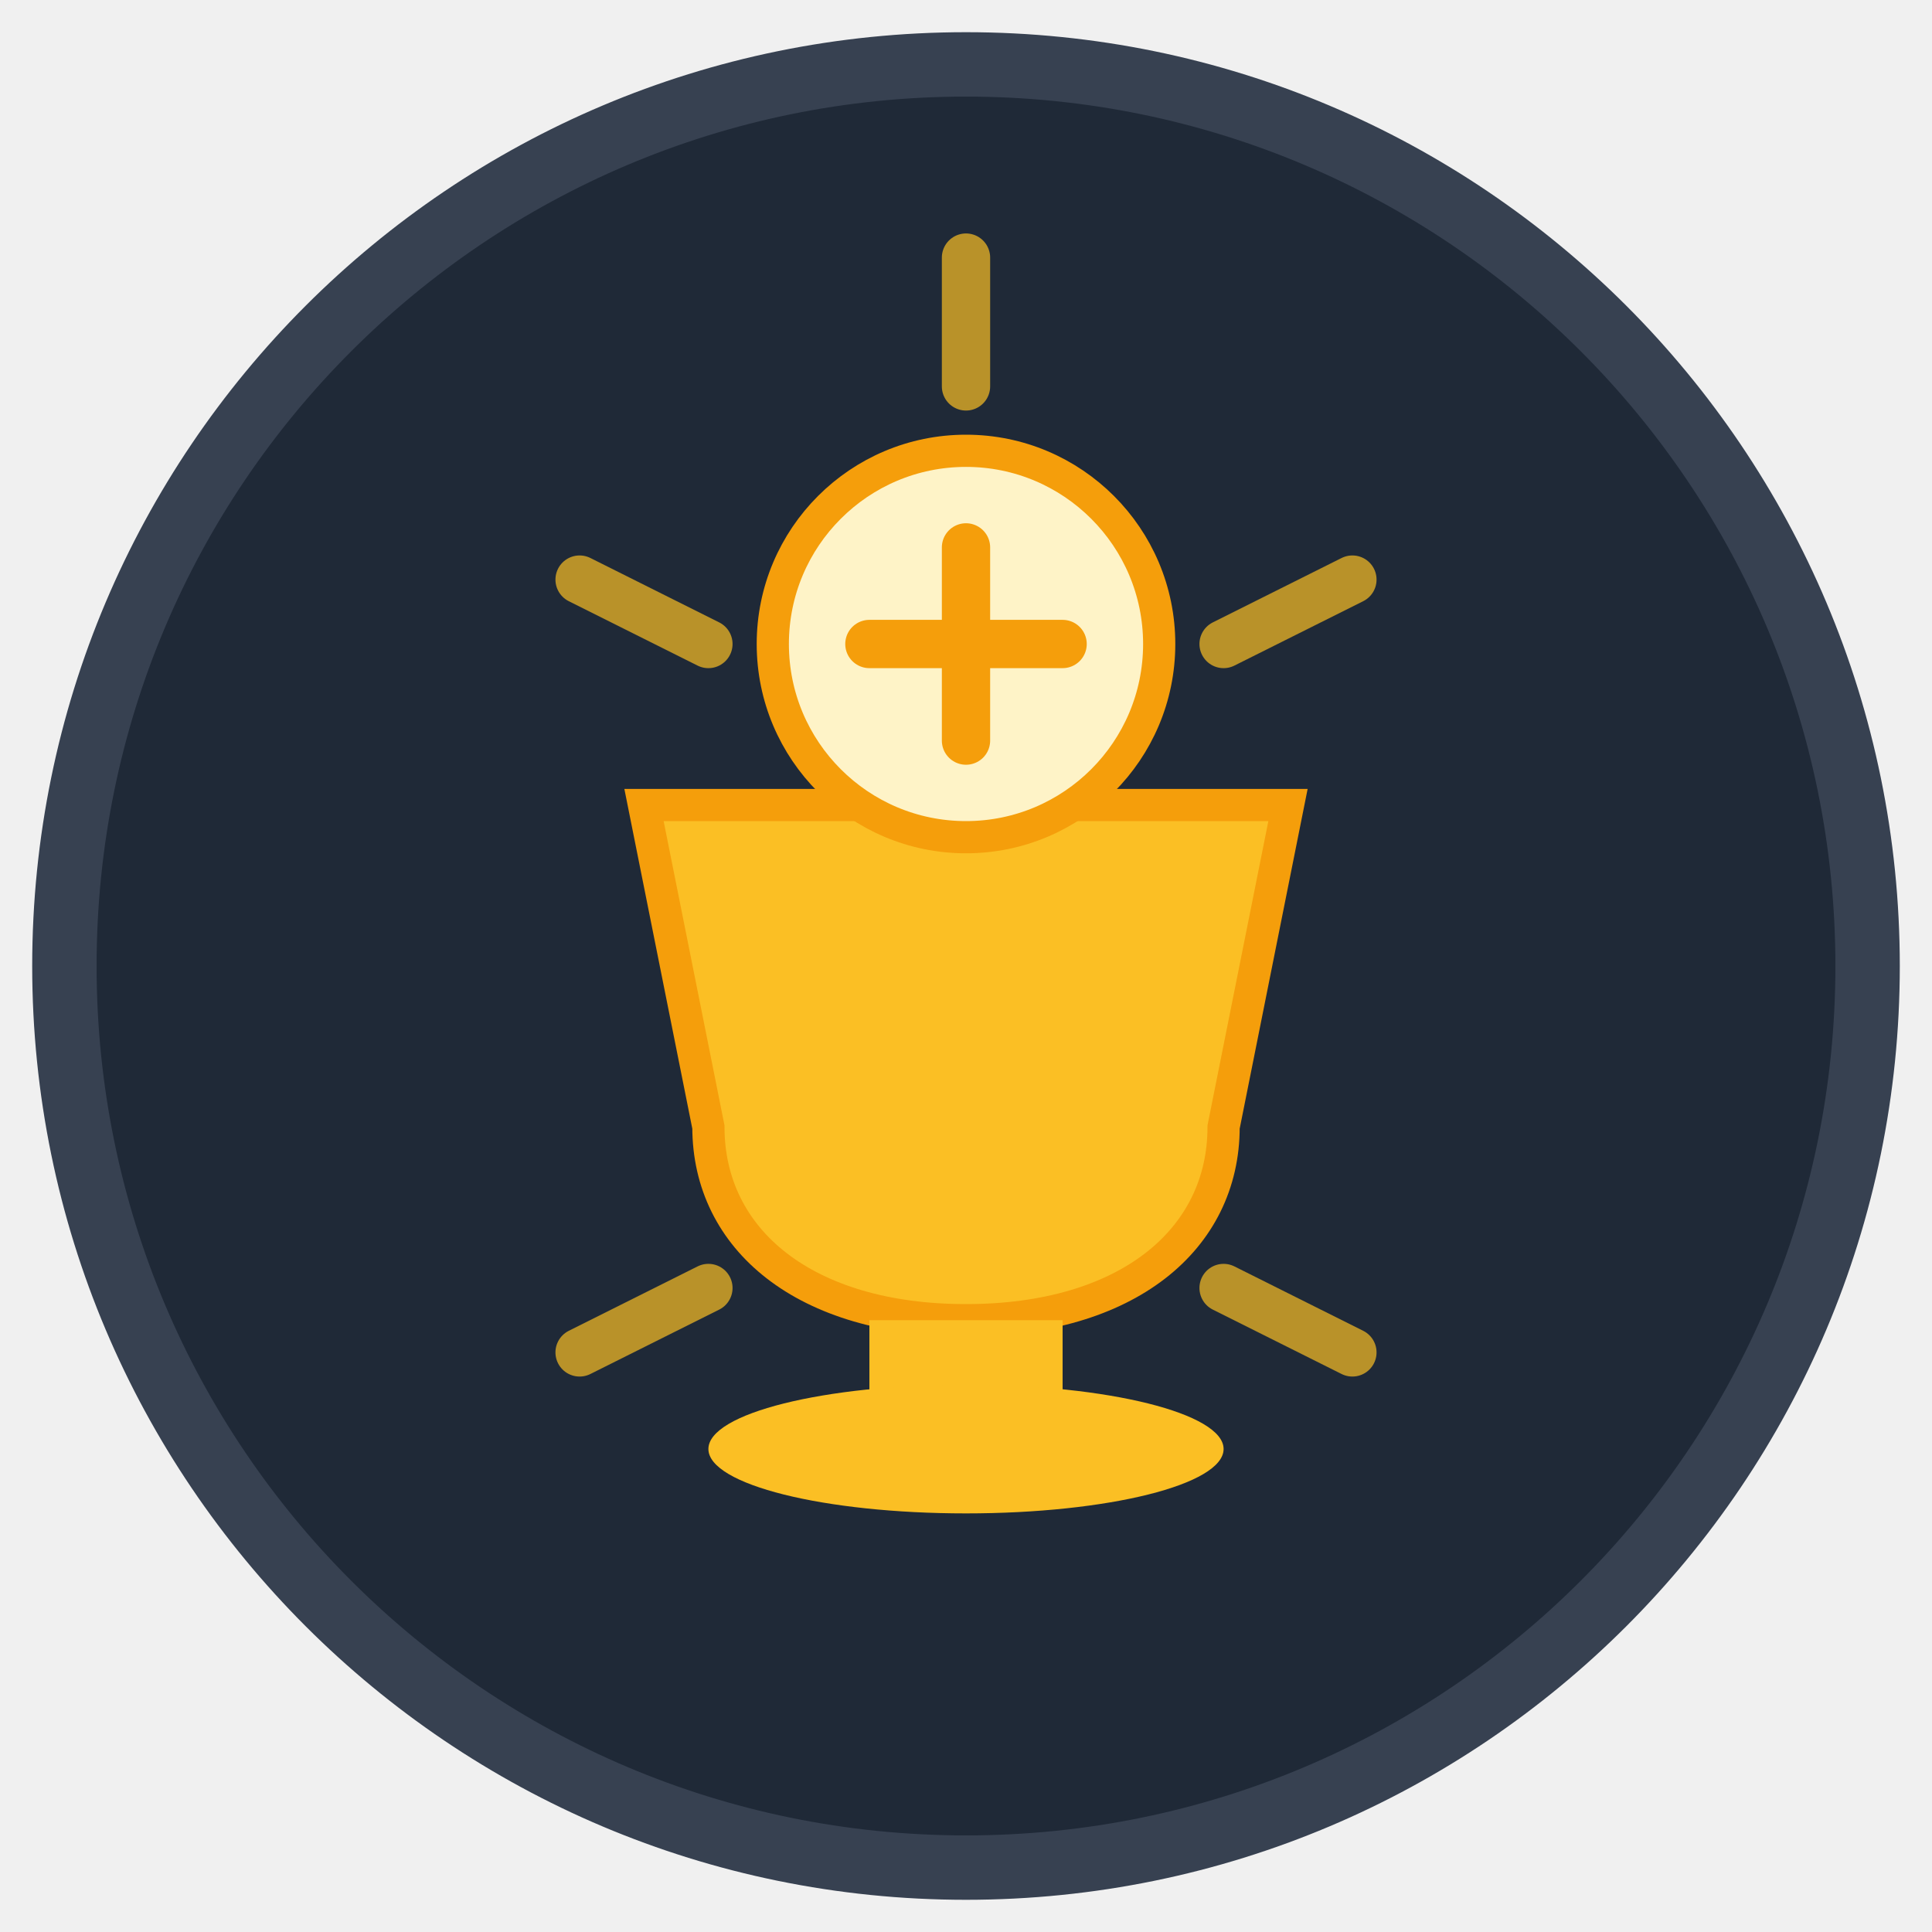
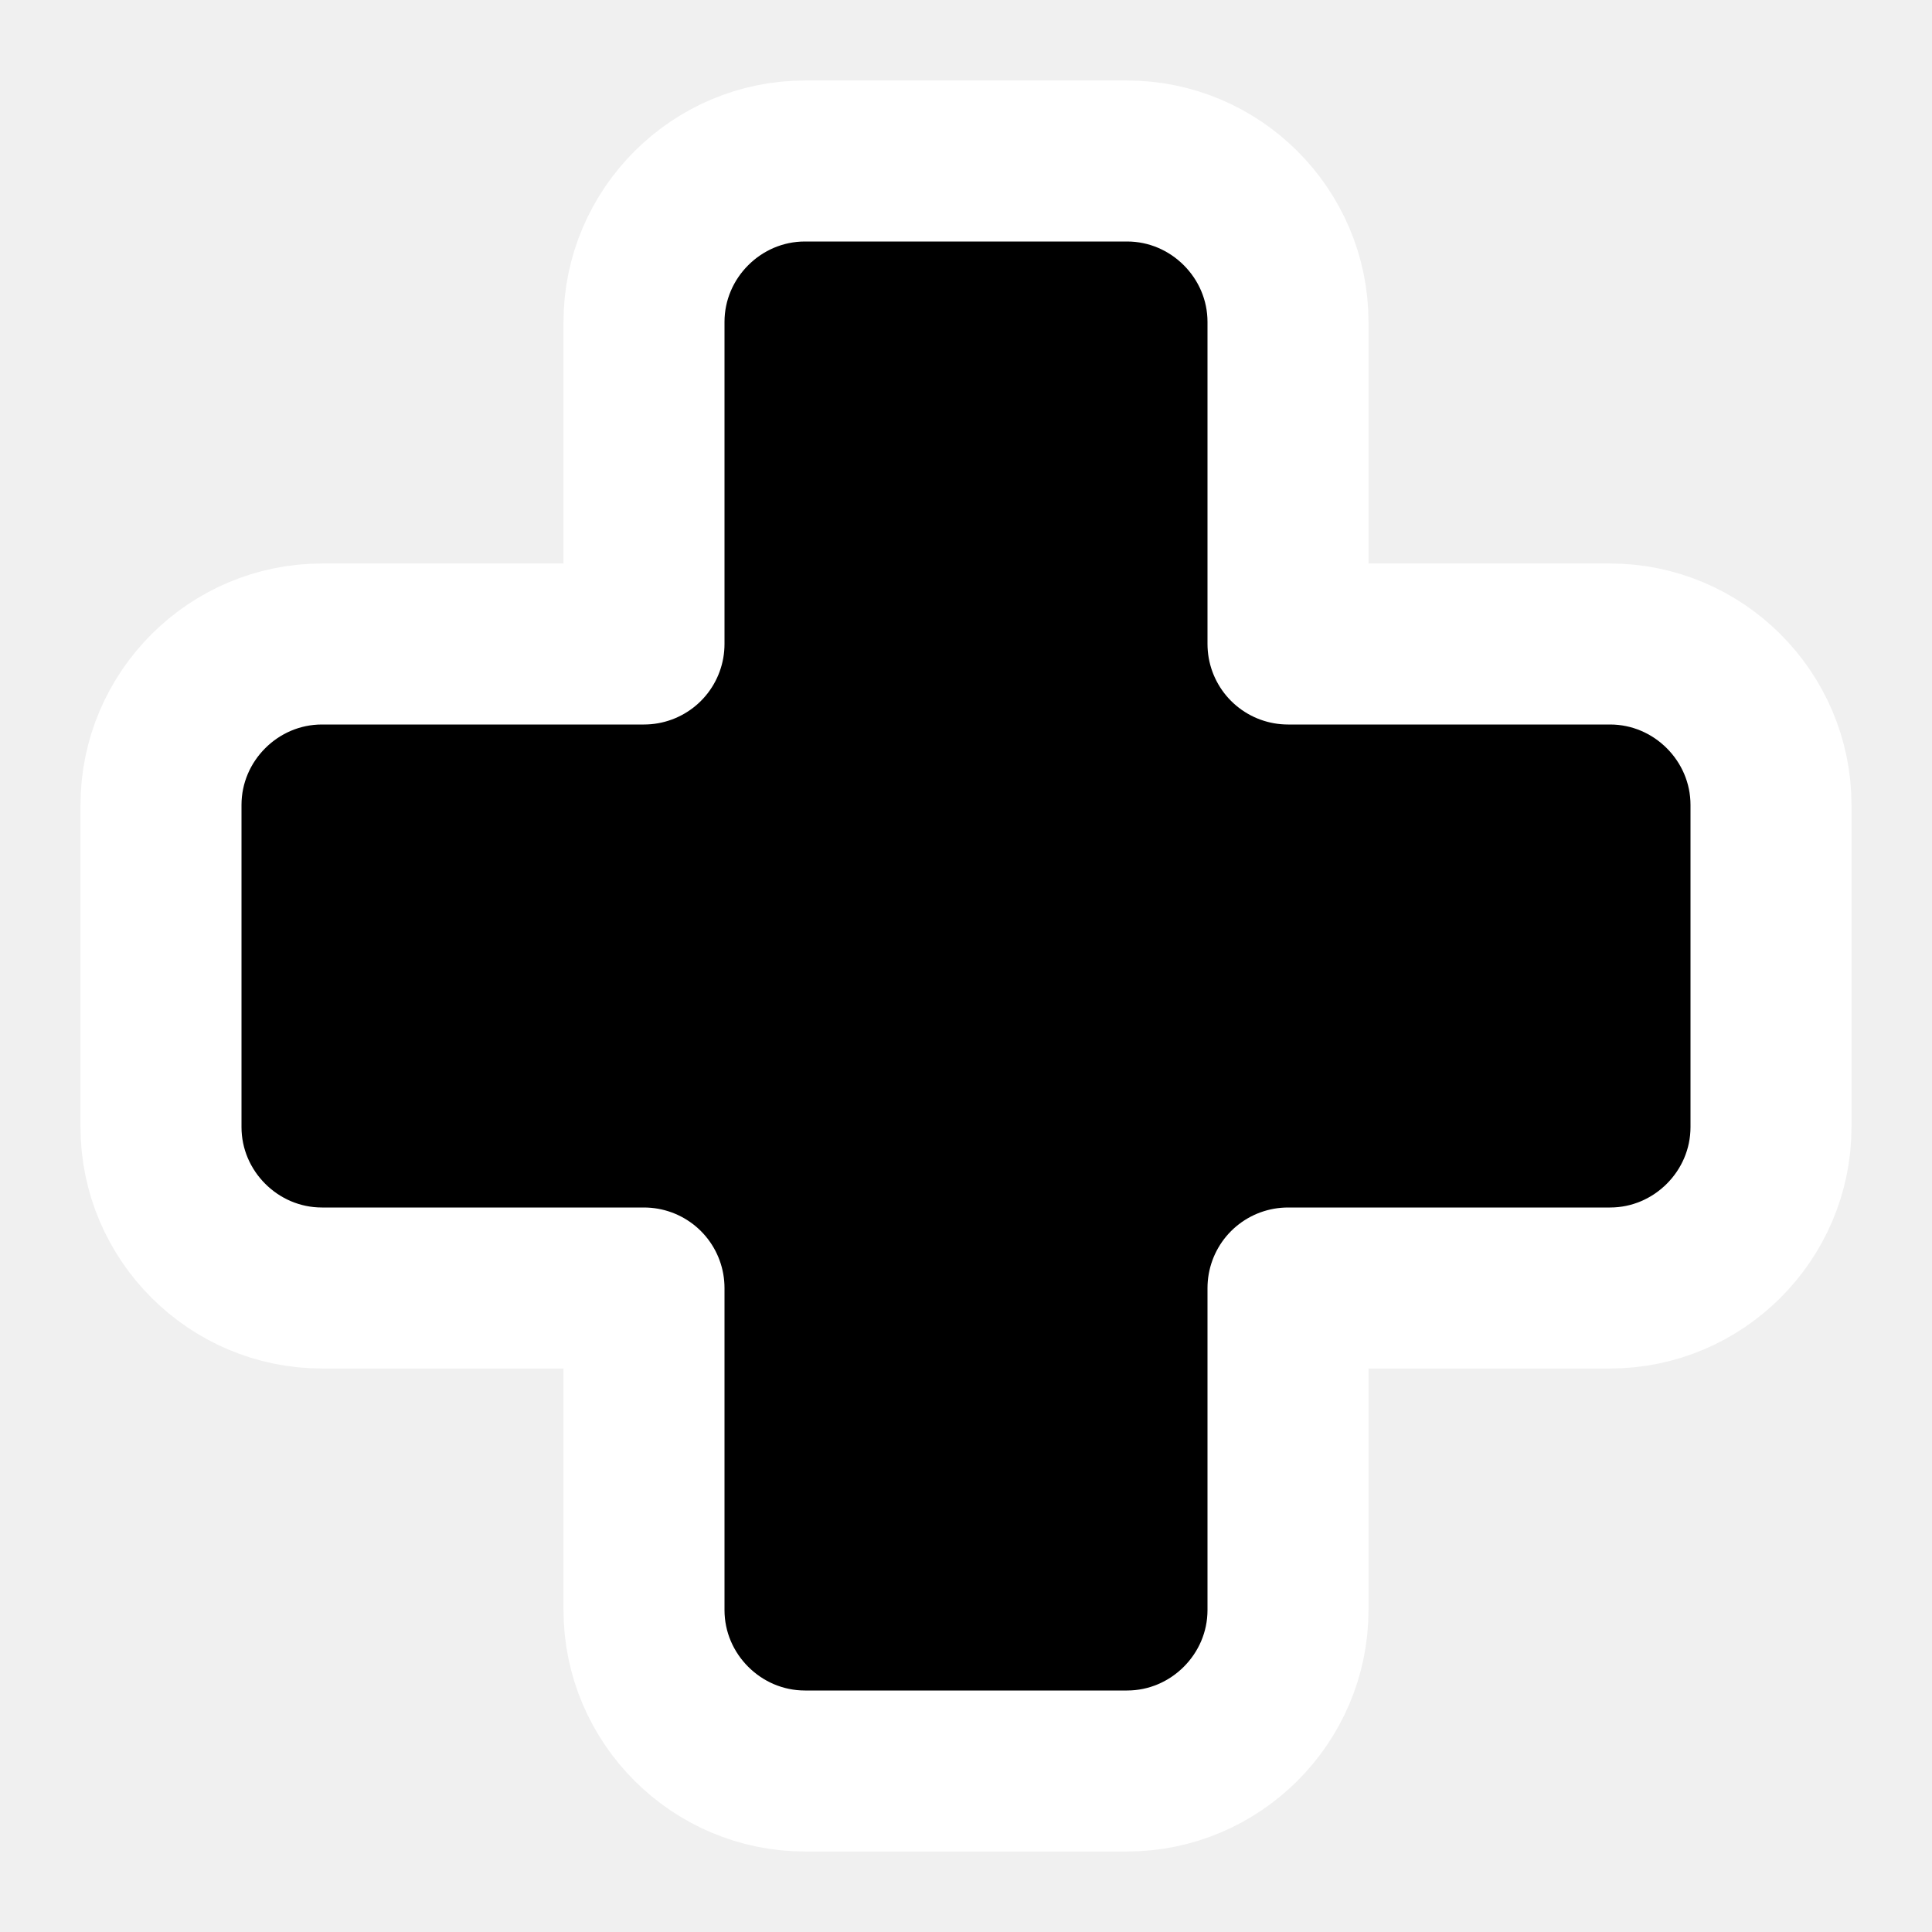
- <svg xmlns="http://www.w3.org/2000/svg" viewBox="0 0 60 60" fill="none">
-   <circle cx="30" cy="30" r="28" fill="#1f2937" stroke="#374151" stroke-width="2" />
-   <path d="M20 25 L40 25 L38 35 C38 38.5 35 41 30 41 C25 41 22 38.5 22 35 L20 25 Z" fill="#fbbf24" stroke="#f59e0b" stroke-width="1" />
-   <rect x="27" y="41" width="6" height="4" fill="#fbbf24" />
-   <ellipse cx="30" cy="45" rx="8" ry="2" fill="#fbbf24" />
-   <circle cx="30" cy="20" r="6" fill="#fef3c7" stroke="#f59e0b" stroke-width="1" />
-   <path d="M30 17 L30 23 M27 20 L33 20" stroke="#f59e0b" stroke-width="1.5" stroke-linecap="round" />
-   <path d="M30 8 L30 12 M42 18 L38 20 M42 42 L38 40 M18 18 L22 20 M18 42 L22 40" stroke="#fbbf24" stroke-width="1.5" stroke-linecap="round" opacity="0.7" />
+ <svg xmlns="http://www.w3.org/2000/svg" viewBox="0 0 24 24">
+   <path fill="#000000" stroke="#ffffff" stroke-width="2" stroke-linecap="round" stroke-linejoin="round" d="M10 2c-1.1 0-2 .9-2 2v4H4c-1.1 0-2 .9-2 2v4c0 1.1.9 2 2 2h4v4c0 1.1.9 2 2 2h4c1.1 0 2-.9 2-2v-4h4c1.1 0 2-.9 2-2v-4c0-1.1-.9-2-2-2h-4V4c0-1.1-.9-2-2-2h-4z" />
</svg>
